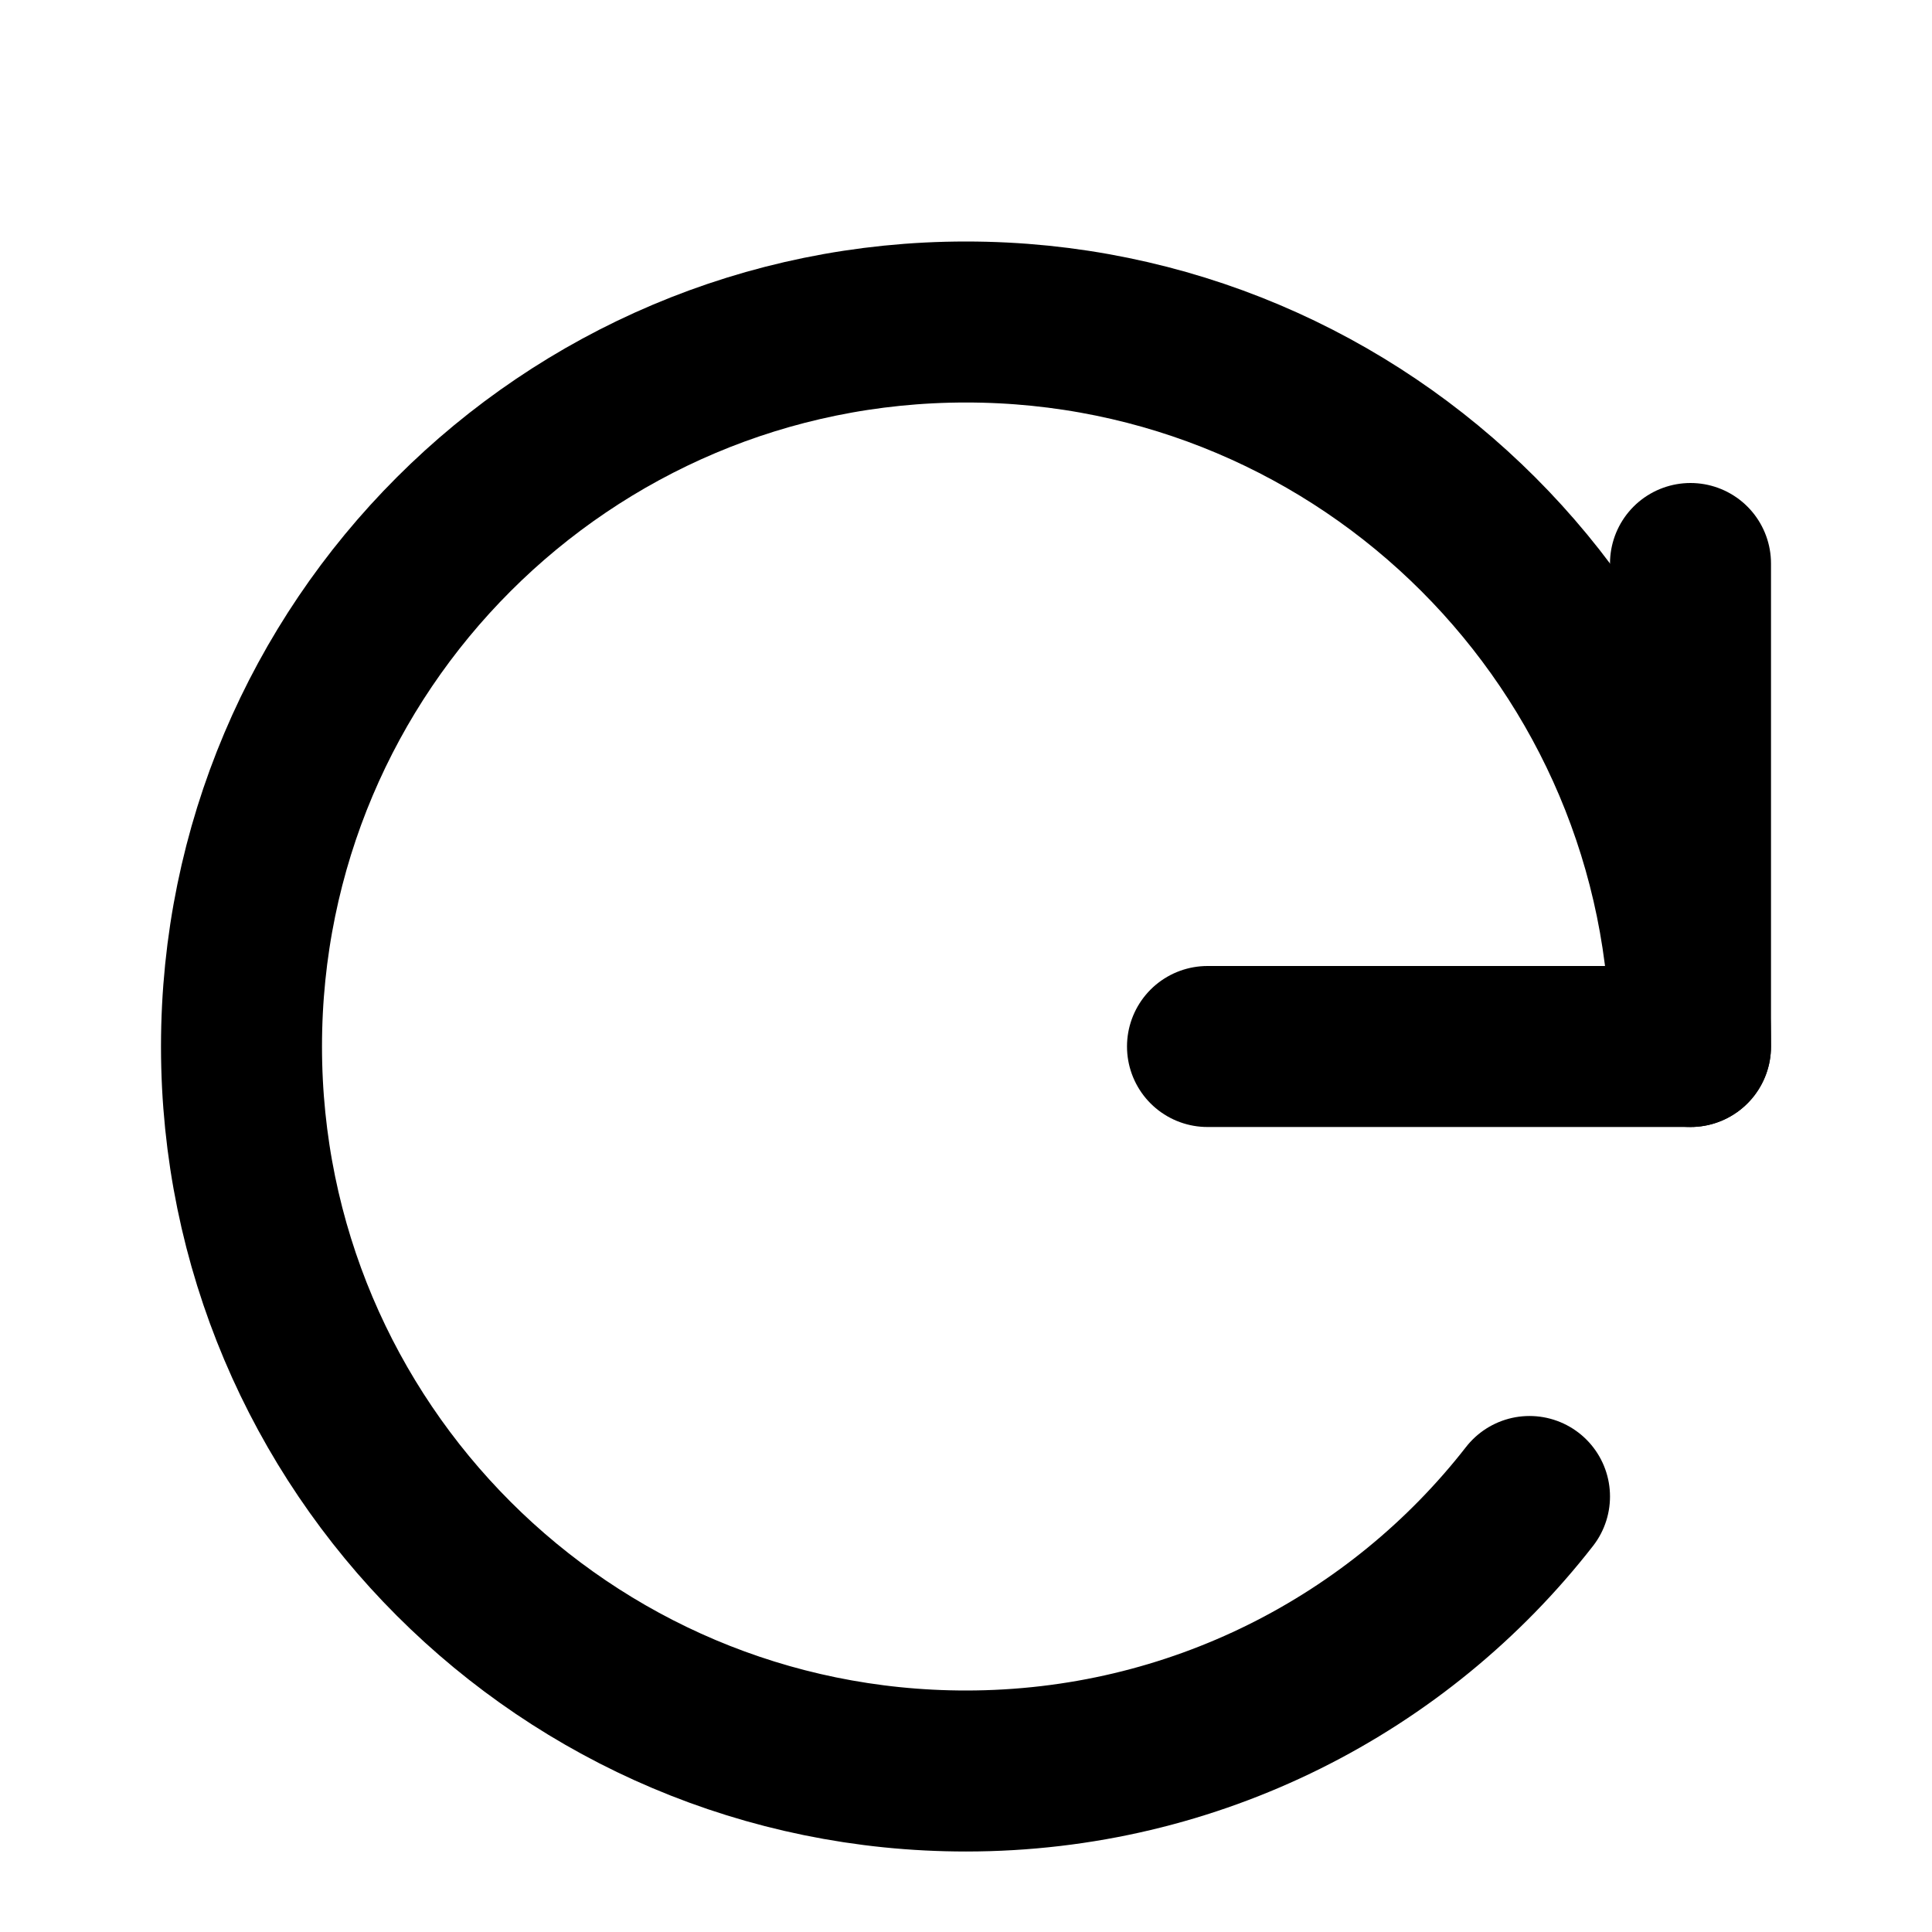
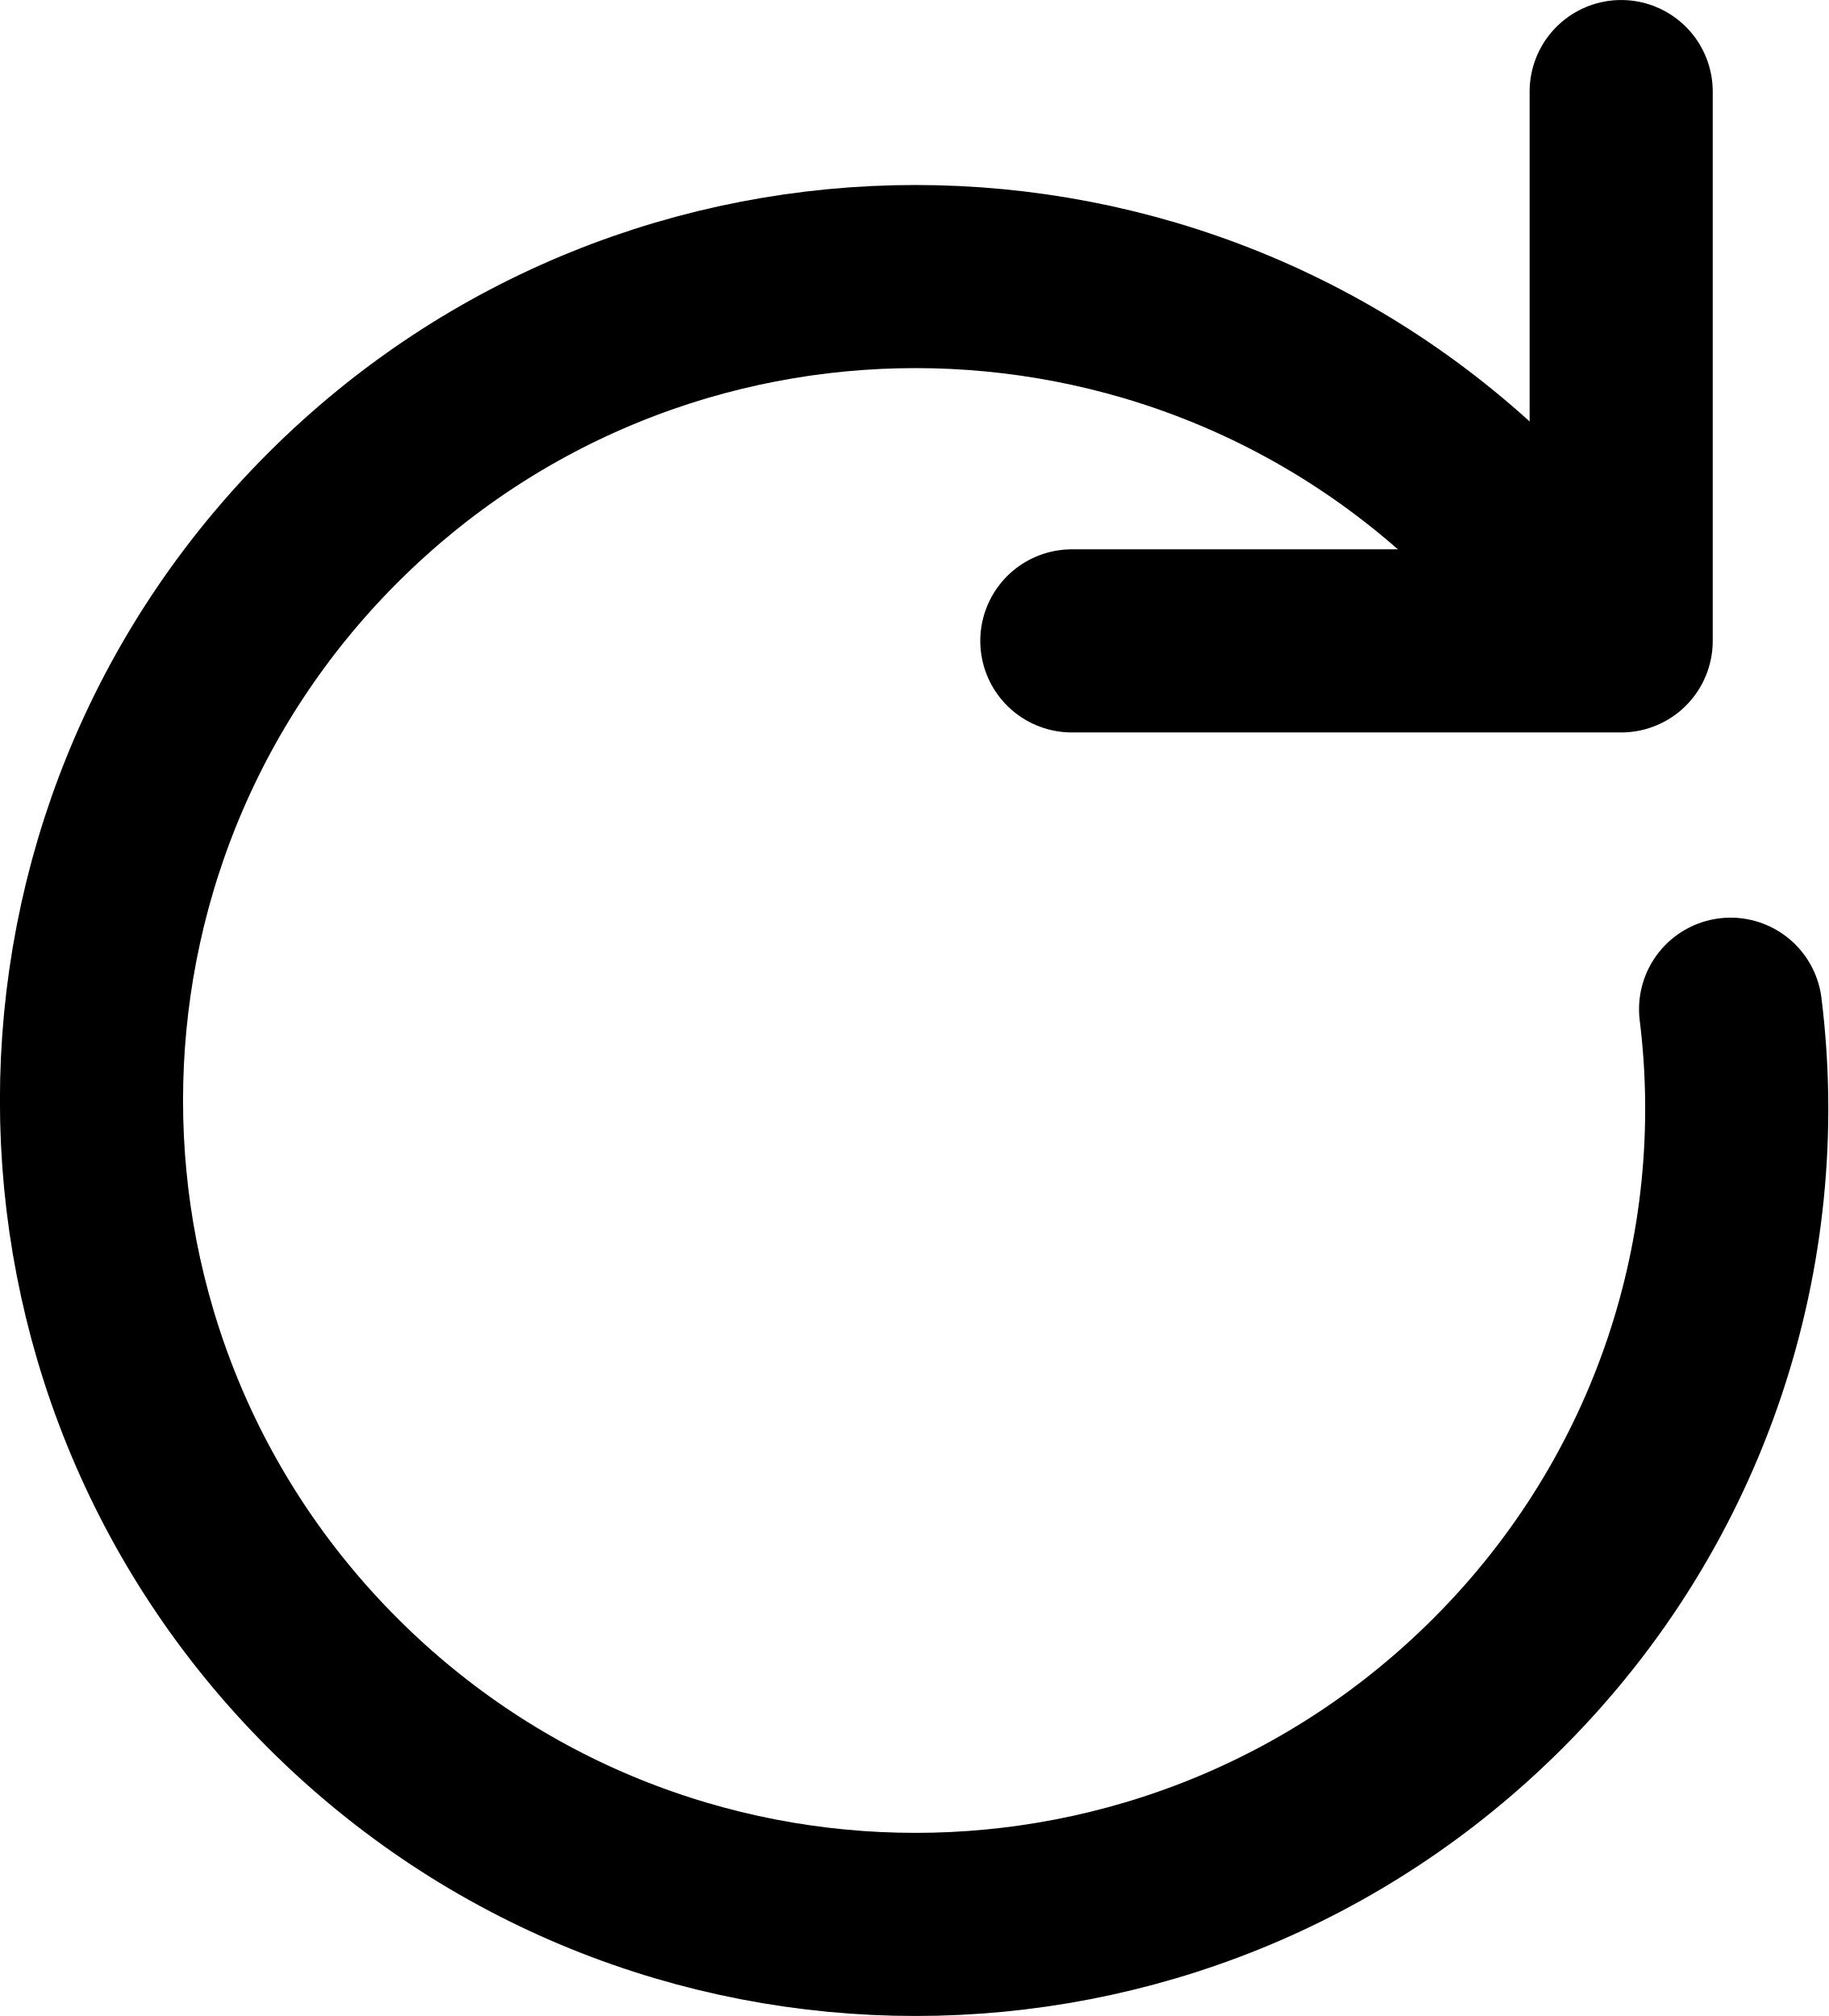
- <svg xmlns="http://www.w3.org/2000/svg" width="24" height="24" viewBox="0 0 24 24" fill="none" stroke="currentColor" stroke-width="2" stroke-linecap="round" stroke-linejoin="round">
-   <path d="M21 7v6h-6" />
-   <path d="M21 13c0-4.97-4.03-9-9-9s-9 4.03-9 9 4.03 9 9 9c2.84 0 5.38-1.33 7-3.41" />
+ <svg xmlns="http://www.w3.org/2000/svg" version="1.1" width="19.969" height="22.02" viewBox="0,0,19.969,22.02">
+   <g transform="translate(-230.0153,-168.9898)">
+     <g fill="none" stroke="#000000" stroke-width="2" stroke-linecap="round" stroke-linejoin="round" stroke-miterlimit="10">
+       <path d="M247.722,169.99v6h-6" />
+       <path d="M248.917,180.013c0.325,2.616 -0.53,5.353 -2.539,7.361c-3.514,3.514 -9.214,3.514 -12.728,0c-3.514,-3.514 -3.514,-9.214 0,-12.728c3.514,-3.514 9.214,-3.514 12.728,0" />
+     </g>
+   </g>
</svg>
